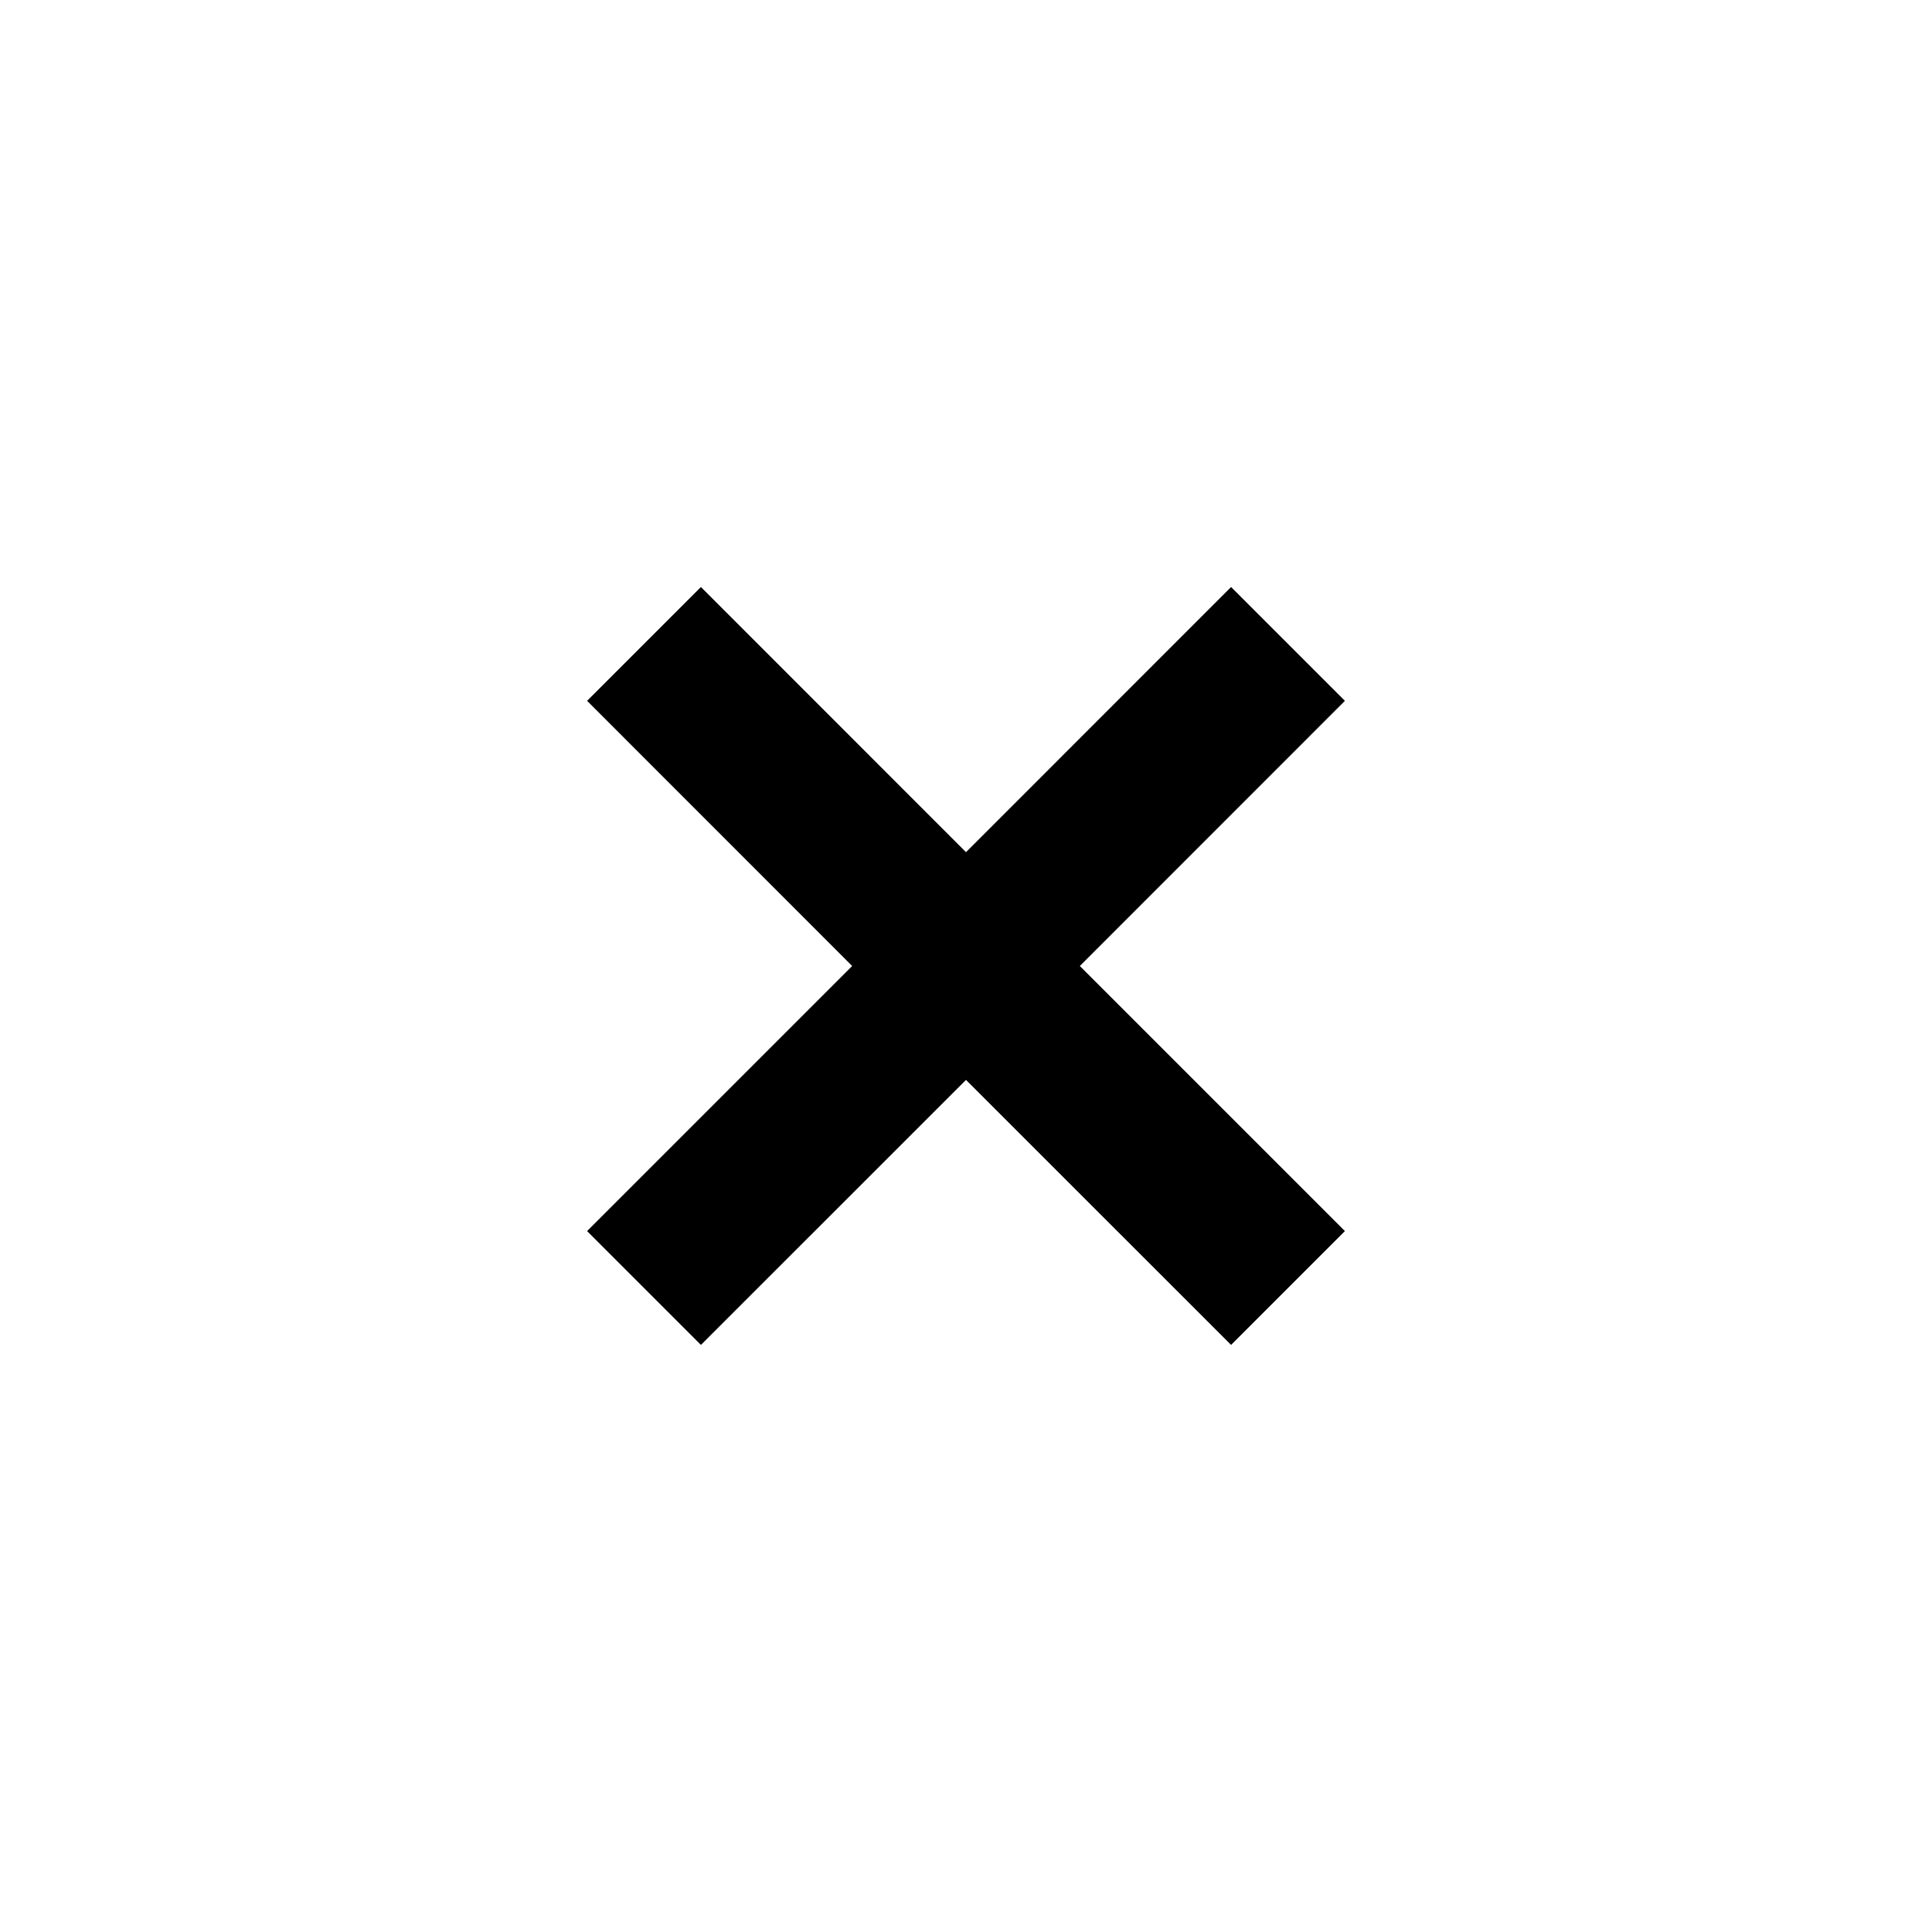
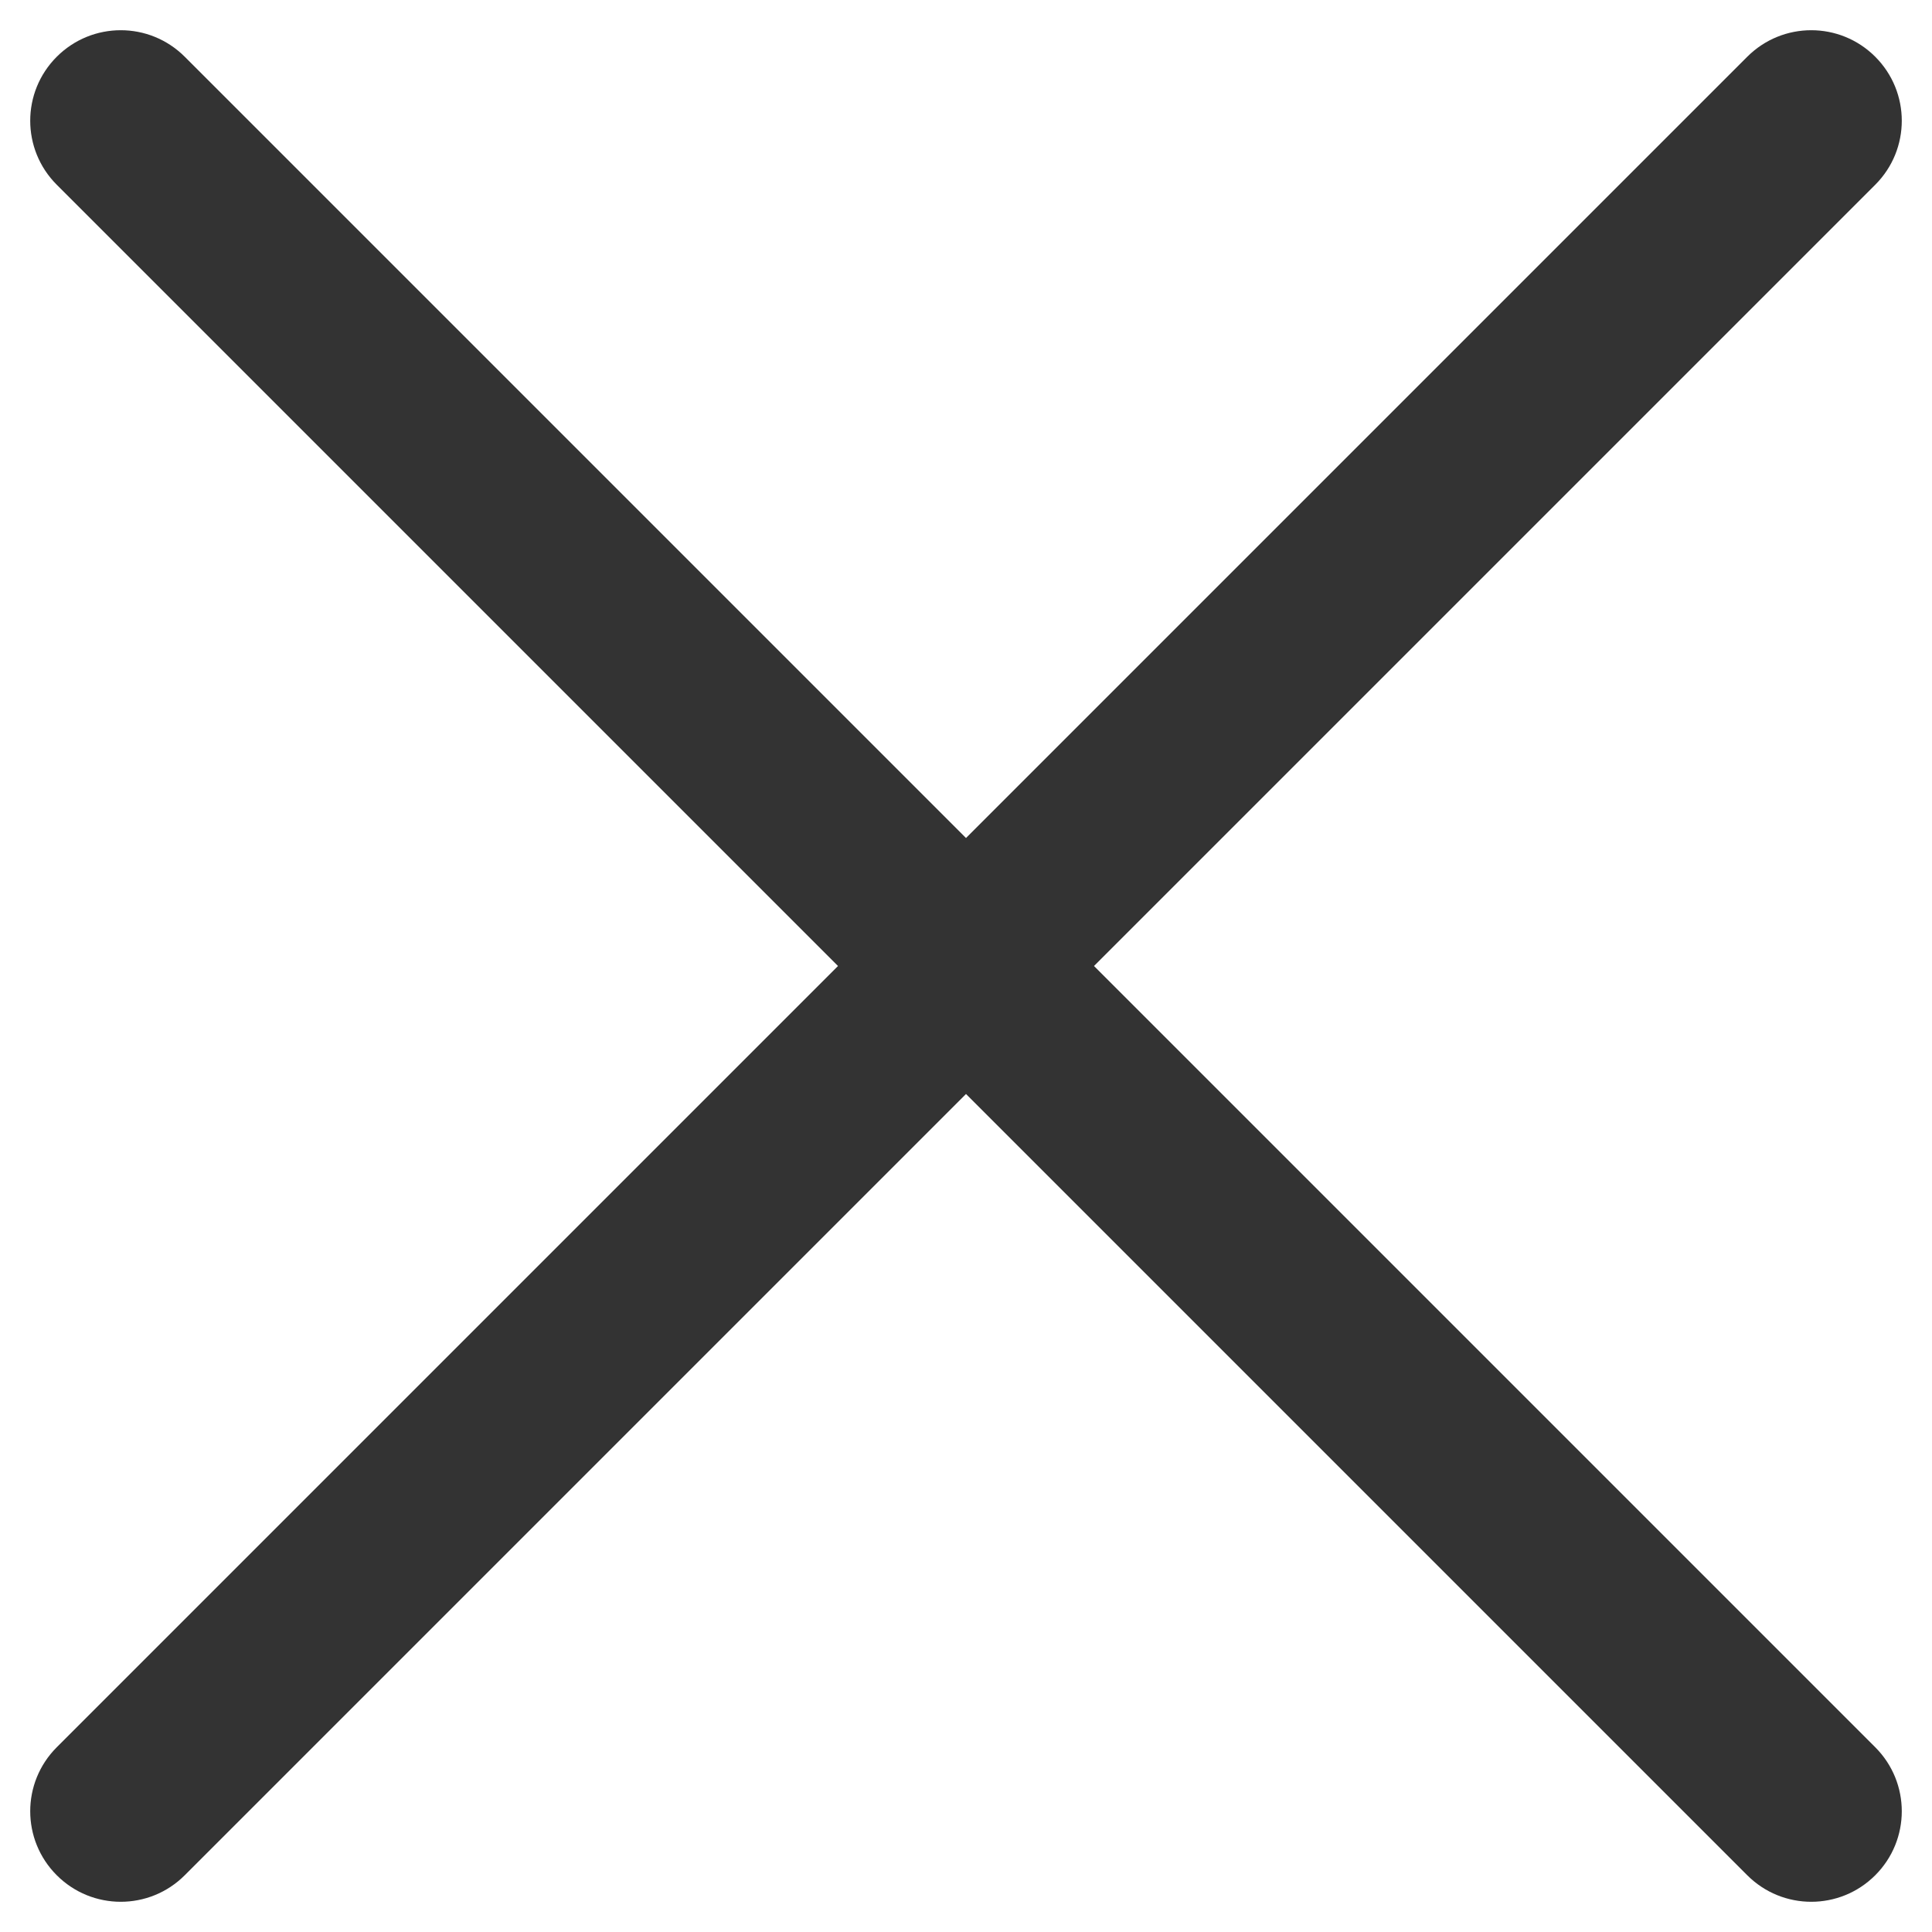
- <svg xmlns="http://www.w3.org/2000/svg" width="24px" height="24px" viewBox="0 0 24 24" version="1.1">
-   <g id="Symbols" stroke-width="1" fill-rule="evenodd" fill="currentColor">
-     <g id="icon/X">
-       <g id="Group-5" transform="translate(7, 7)">
-         <polygon id="Fill-3" points="9.707 1.706 8.293 0.292 5 3.586 1.707 0.292 0.293 1.706 3.586 5 0.293 8.293 1.707 9.707 5 6.415 8.293 9.707 9.707 8.293 6.414 5" />
-       </g>
-     </g>
-   </g>
+ <svg xmlns="http://www.w3.org/2000/svg" width="16" height="16" viewBox="0 0 16 16" fill="none">
+   <path d="M15.53 1.53C15.823 1.237 15.823 0.763 15.53 0.47C15.237 0.177 14.763 0.177 14.47 0.47L15.53 1.53ZM0.47 14.47C0.177 14.763 0.177 15.237 0.47 15.53C0.763 15.823 1.237 15.823 1.53 15.53L0.47 14.47ZM1.53 0.47C1.237 0.177 0.763 0.177 0.47 0.47C0.177 0.763 0.177 1.237 0.47 1.53L1.53 0.47ZM14.47 15.53C14.763 15.823 15.237 15.823 15.53 15.53C15.823 15.237 15.823 14.763 15.53 14.47L14.47 15.53ZM14.47 0.47L0.47 14.47L1.53 15.53L15.53 1.53L14.47 0.47ZM0.47 1.53L14.47 15.53L15.53 14.47L1.53 0.47L0.47 1.53Z" fill="#333333" />
</svg>
